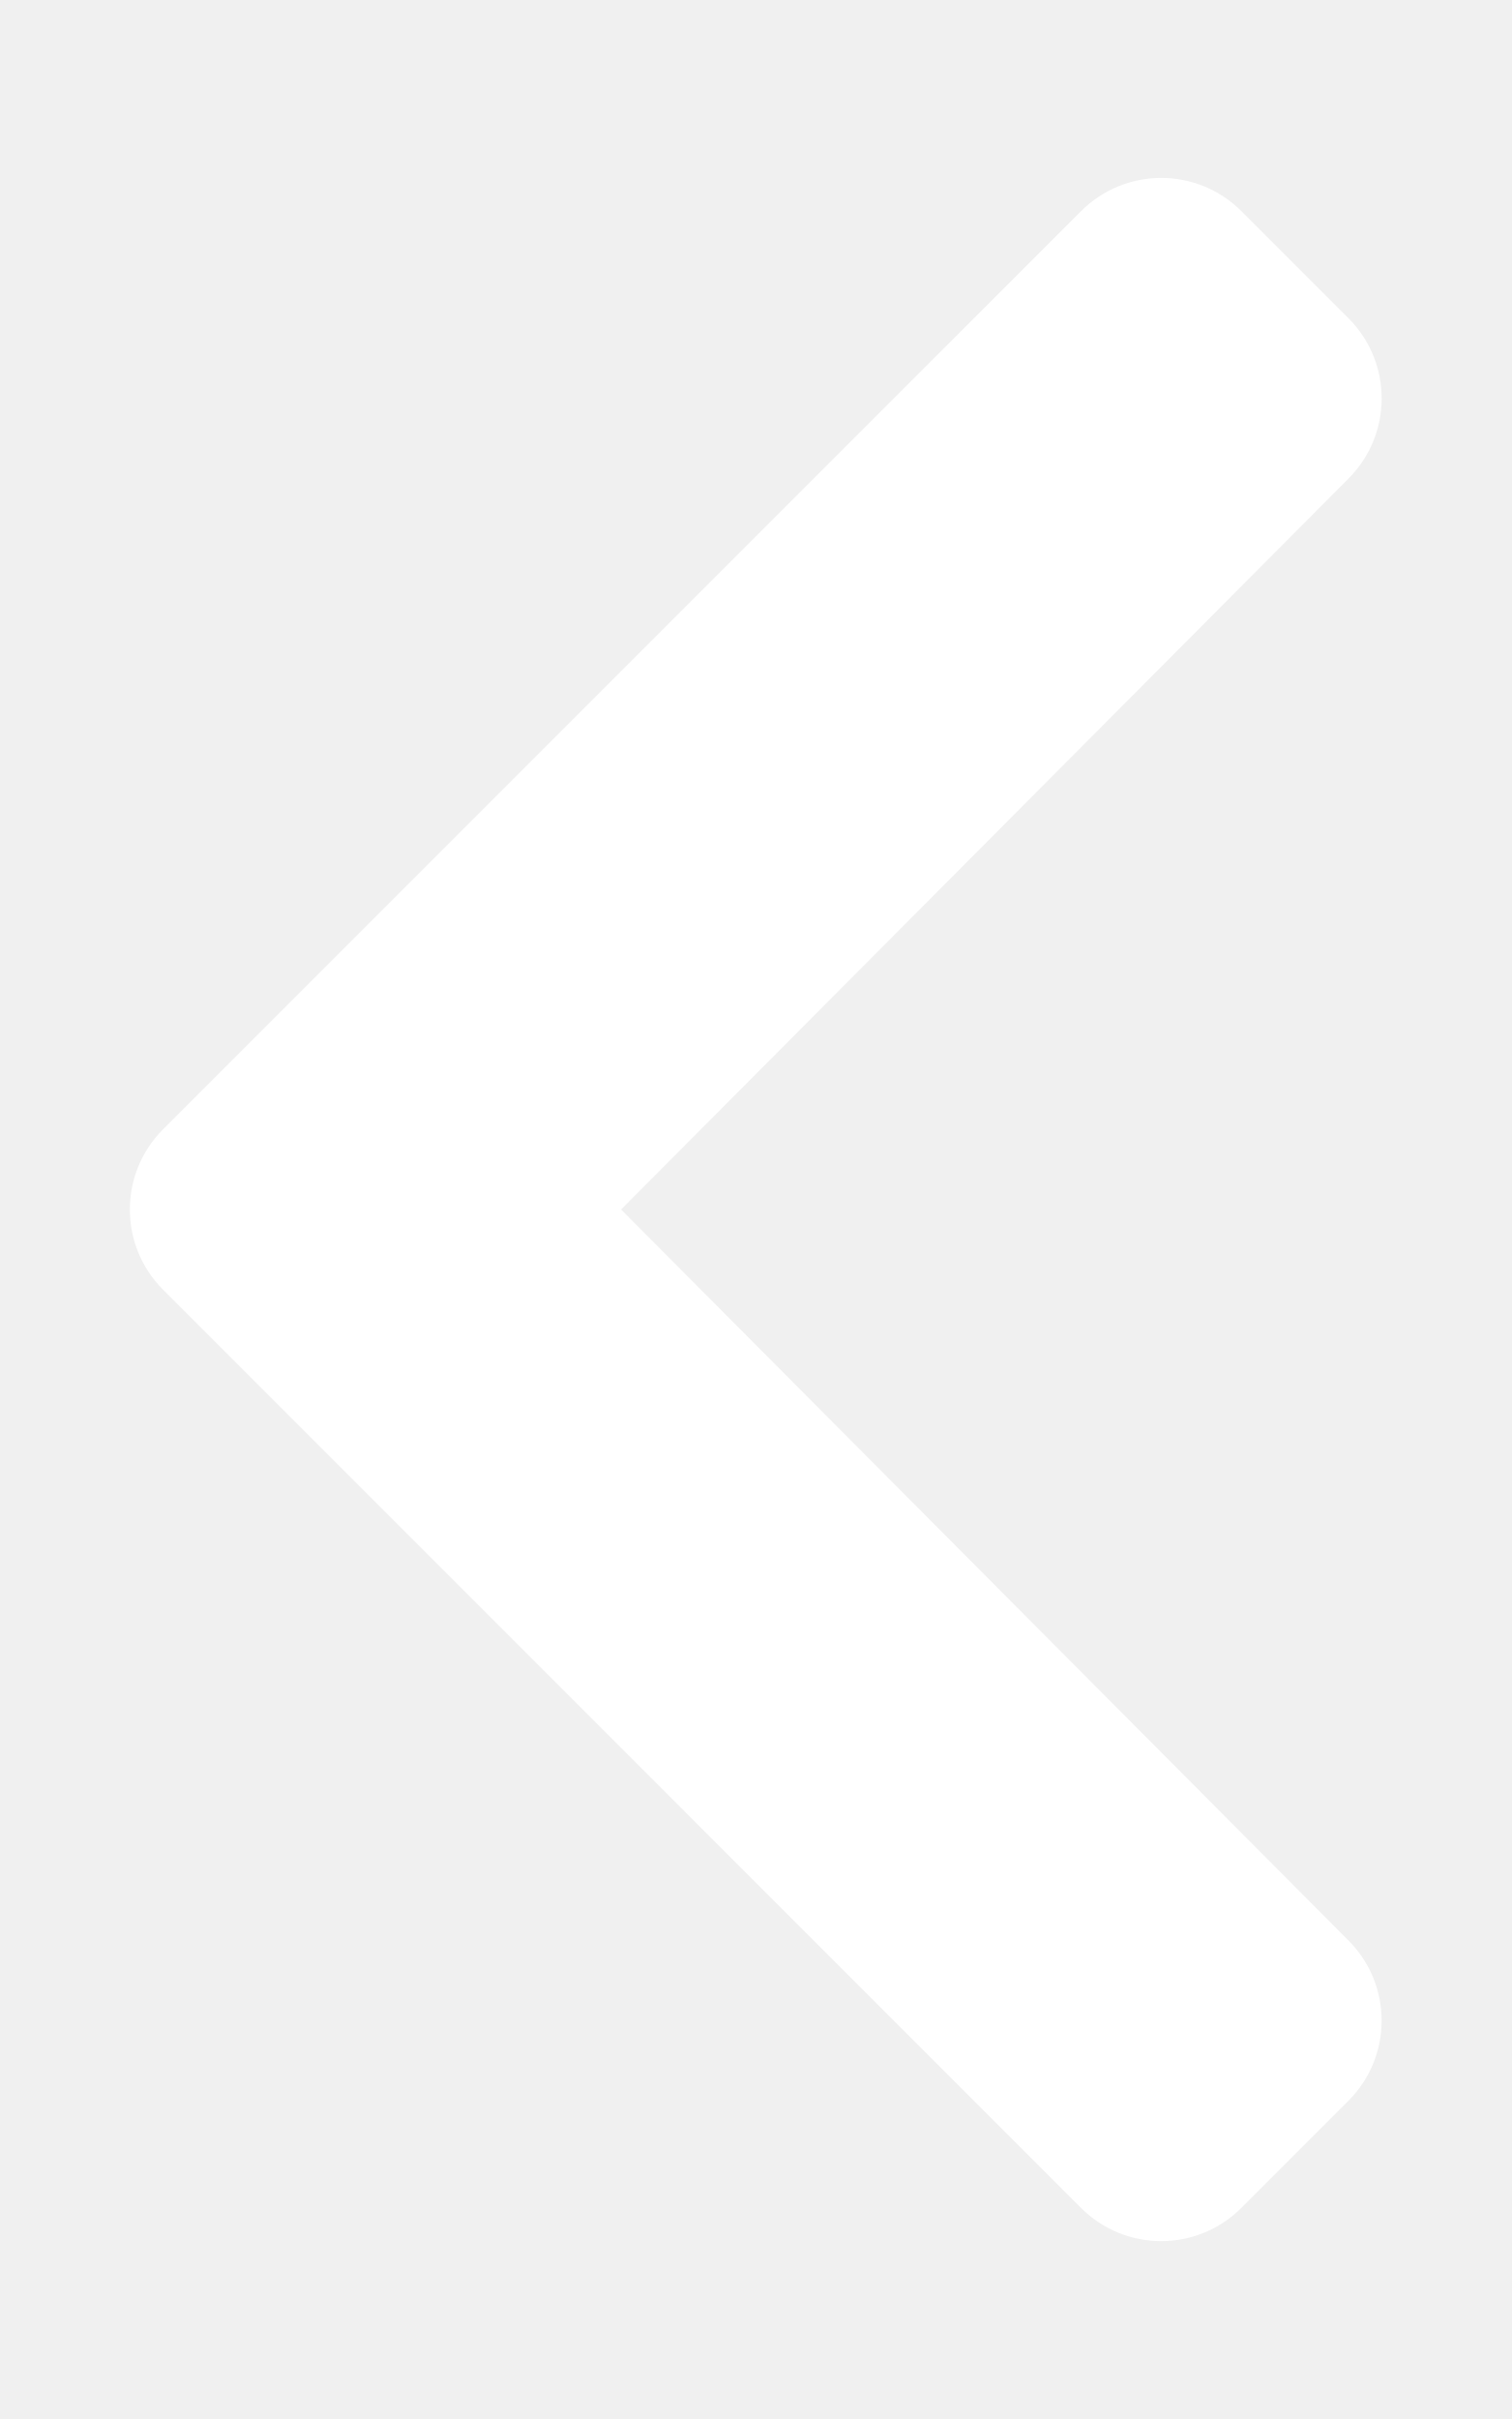
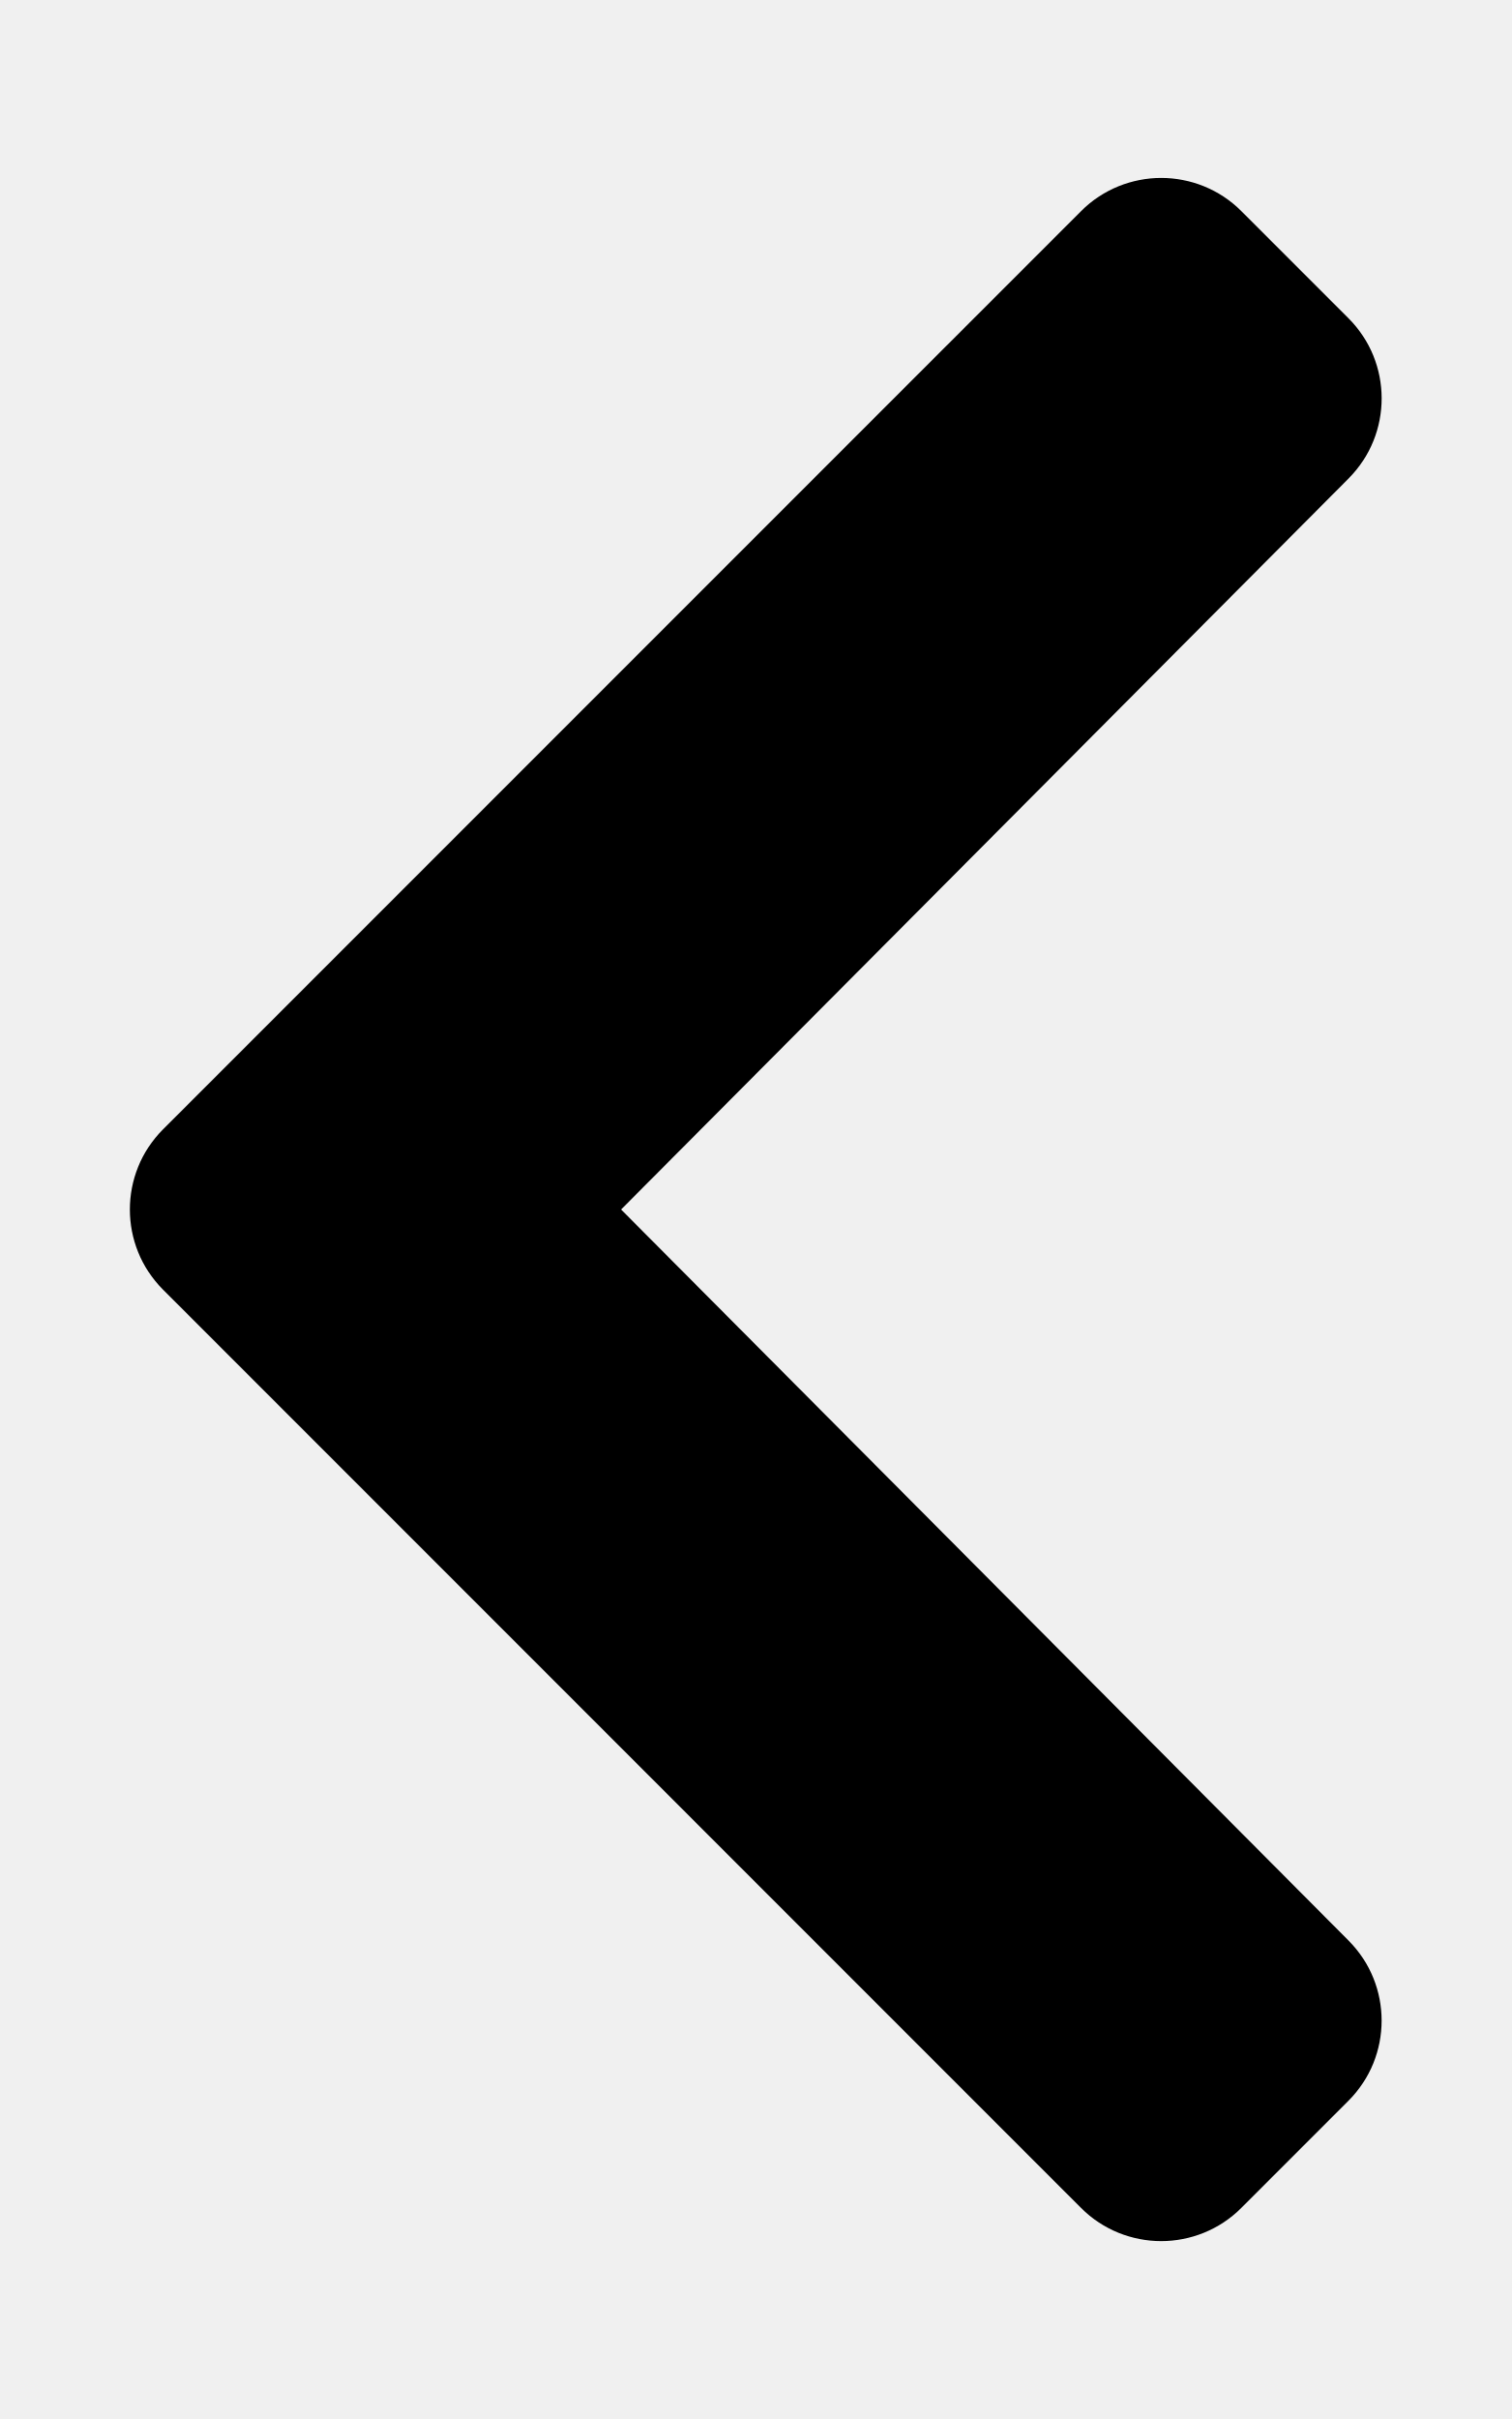
<svg xmlns="http://www.w3.org/2000/svg" aria-hidden="true" focusable="false" data-prefix="fas" data-icon="chevron-left" class="svg-inline--fa fa-chevron-left fa-w-10" role="img" viewBox="0 0 320 512">
-   <path fill="#fff" d="M34.52 239.03L228.87 44.69c9.37-9.37 24.57-9.37 33.94 0l22.67 22.67c9.36 9.36 9.37 24.52.04 33.9L131.49 256l154.02 154.75c9.34 9.38 9.32 24.54-.04 33.9l-22.67 22.67c-9.37 9.37-24.57 9.37-33.94 0L34.52 272.97c-9.37-9.37-9.37-24.57 0-33.94z" />
+   <path fill="currentColor" d="M34.52 239.03L228.87 44.69c9.37-9.37 24.57-9.37 33.94 0l22.67 22.67c9.36 9.36 9.37 24.52.04 33.9L131.49 256l154.02 154.75c9.34 9.38 9.32 24.54-.04 33.9l-22.67 22.67c-9.37 9.37-24.57 9.37-33.94 0L34.52 272.97c-9.37-9.37-9.37-24.57 0-33.94z" />
</svg>
